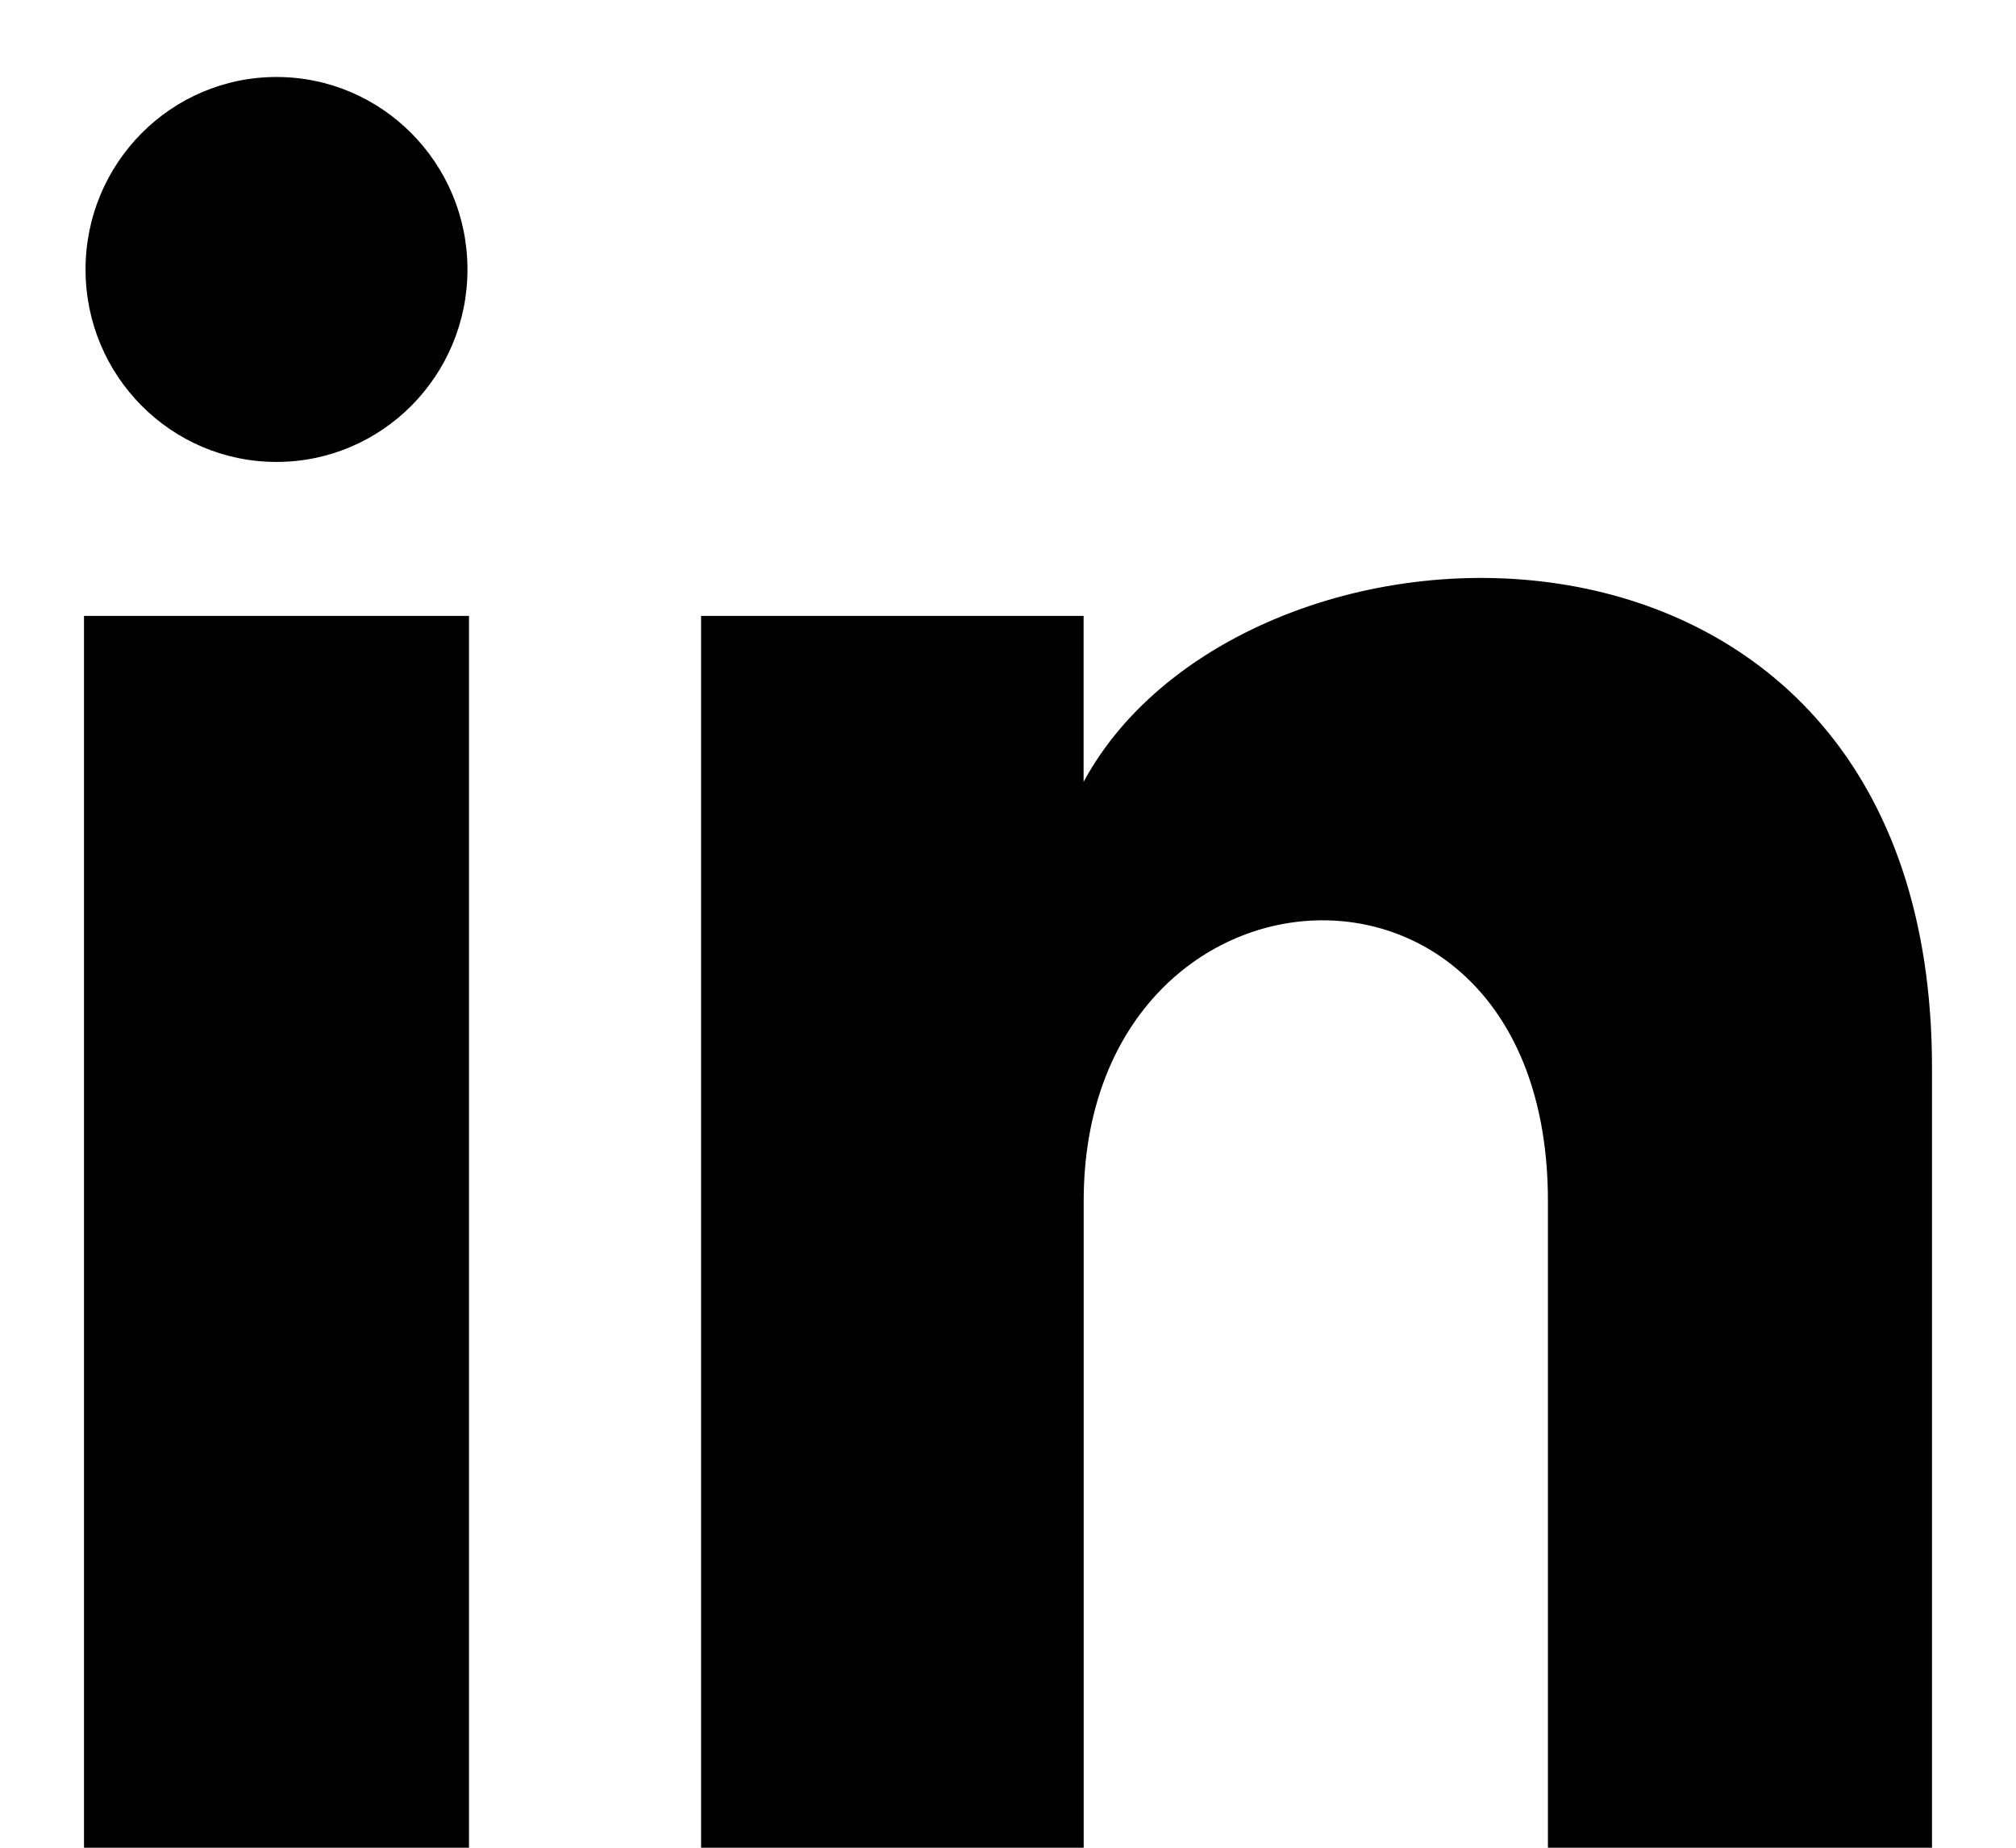
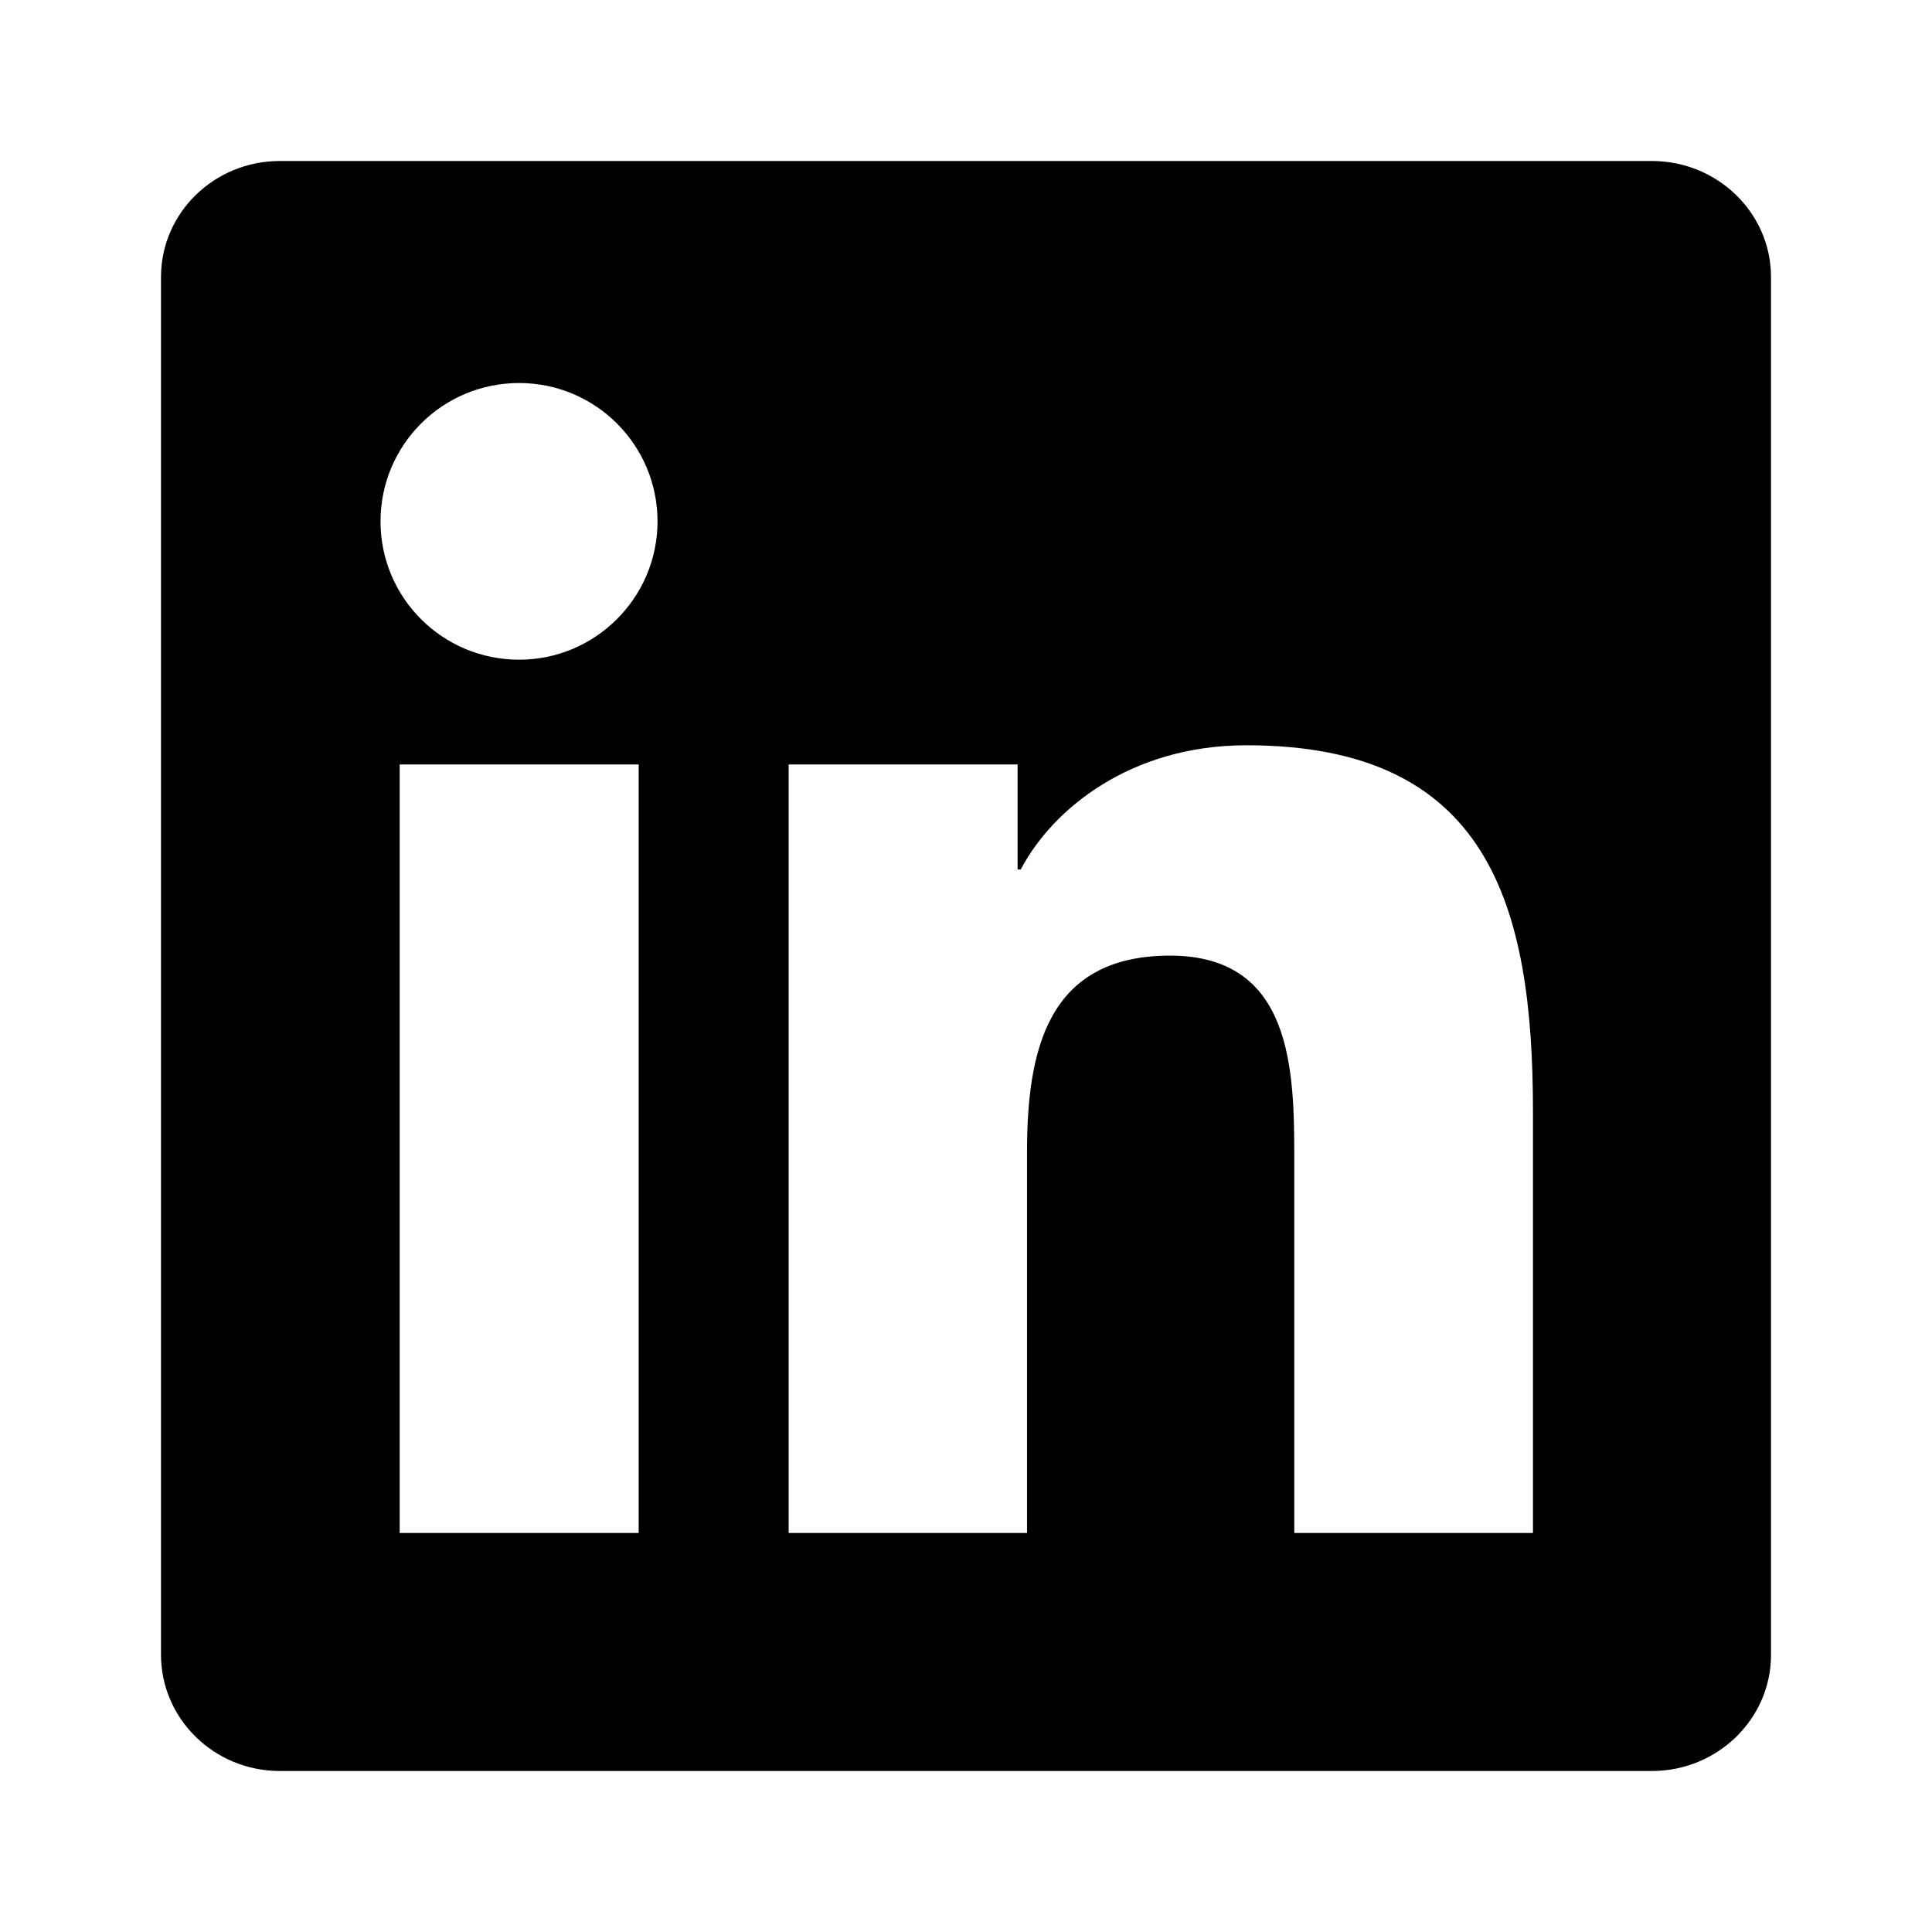
- <svg xmlns="http://www.w3.org/2000/svg" height="22" width="24" viewBox="0 0 24 24">
-   <path d="M4.98 3.5C4.98 4.881 3.87 6 2.5 6S.02 4.881.02 3.5C.02 2.12 1.13 1 2.5 1s2.48 1.12 2.48 2.5zM5 8H0v16h5V8zm7.982 0H8.014v16h4.969v-8.399c0-4.67 6.029-5.052 6.029 0V24H24V13.869c0-7.88-8.922-7.593-11.018-3.714V8z" />
+ <svg xmlns="http://www.w3.org/2000/svg" viewBox="0 0 24 24" fill="currentColor">
+   <path d="M20.52 2H3.477C2.66 2 2 2.645 2 3.441V20.555C2 21.352 2.66 22 3.477 22H20.52C21.336 22 22 21.352 22 20.559V3.441C22 2.645 21.336 2 20.52 2ZM7.934 19.043H4.965V9.496H7.934V19.043ZM6.449 8.195C5.496 8.195 4.727 7.426 4.727 6.477C4.727 5.527 5.496 4.758 6.449 4.758C7.398 4.758 8.168 5.527 8.168 6.477C8.168 7.422 7.398 8.195 6.449 8.195ZM19.043 19.043H16.078V14.402C16.078 13.297 16.059 11.871 14.535 11.871C12.992 11.871 12.758 13.078 12.758 14.324V19.043H9.797V9.496H12.641V10.801H12.68C13.074 10.051 14.043 9.258 15.484 9.258C18.488 9.258 19.043 11.234 19.043 13.805V19.043Z" />
</svg>
